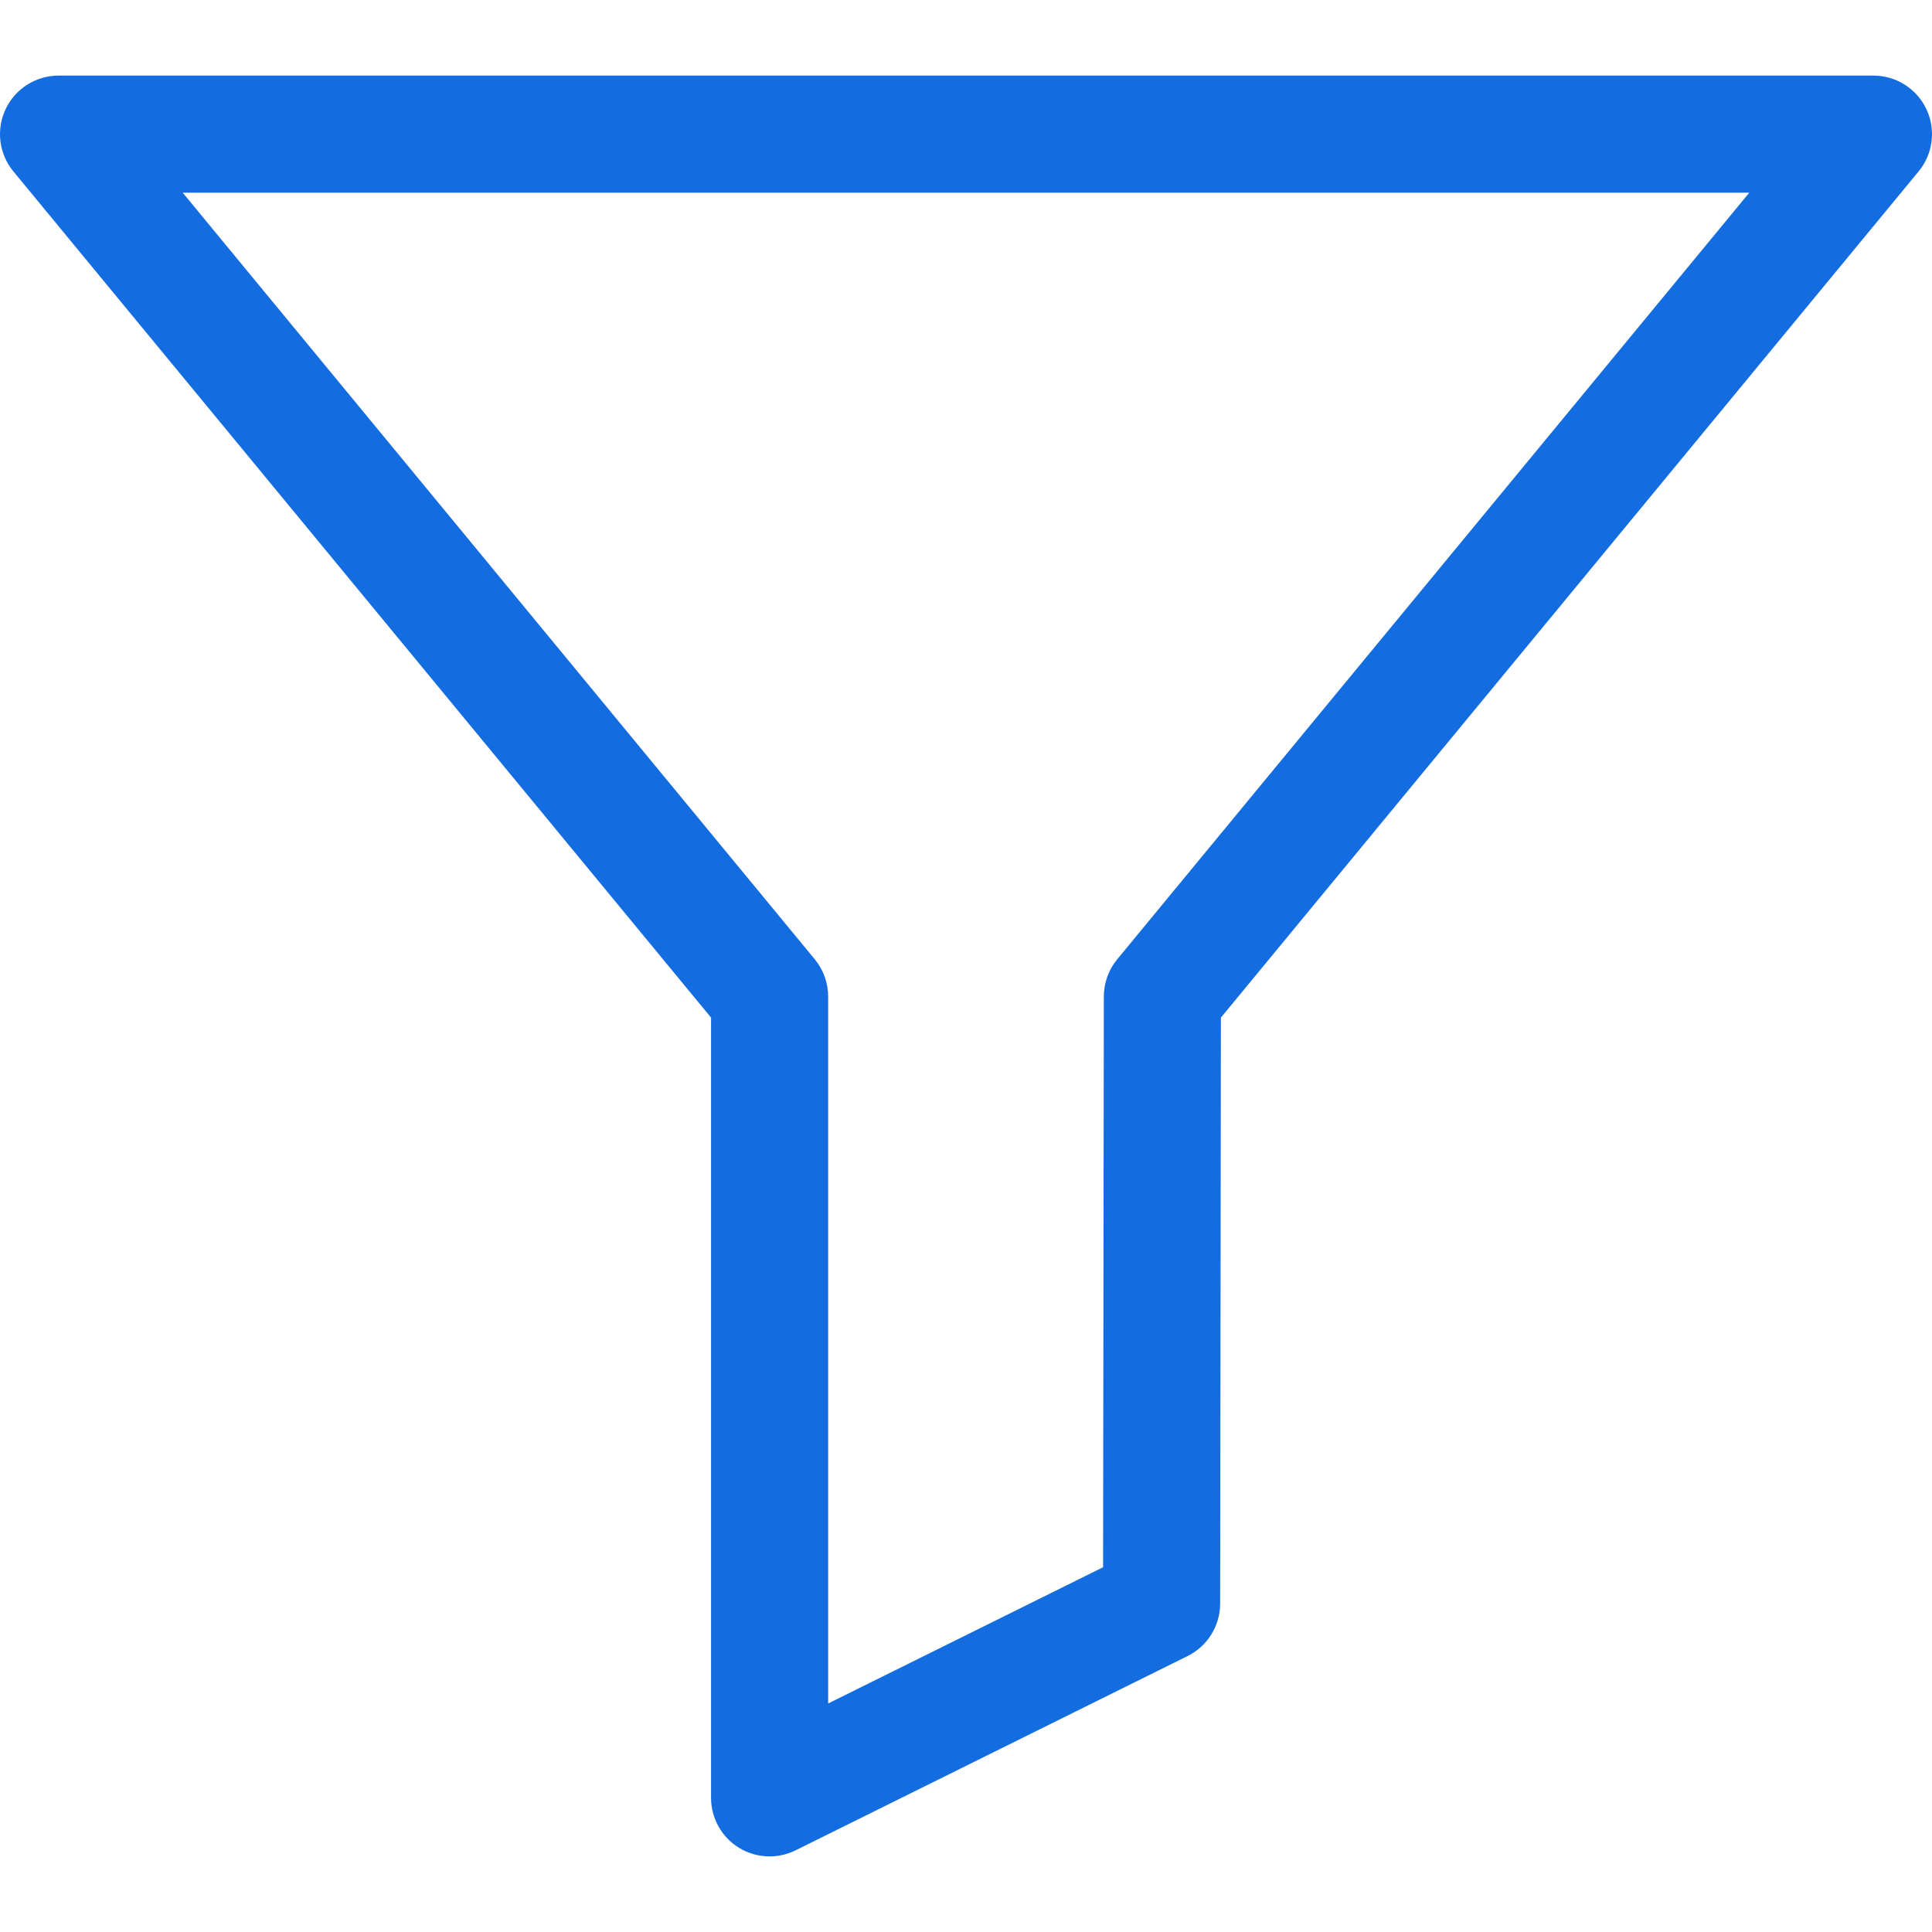
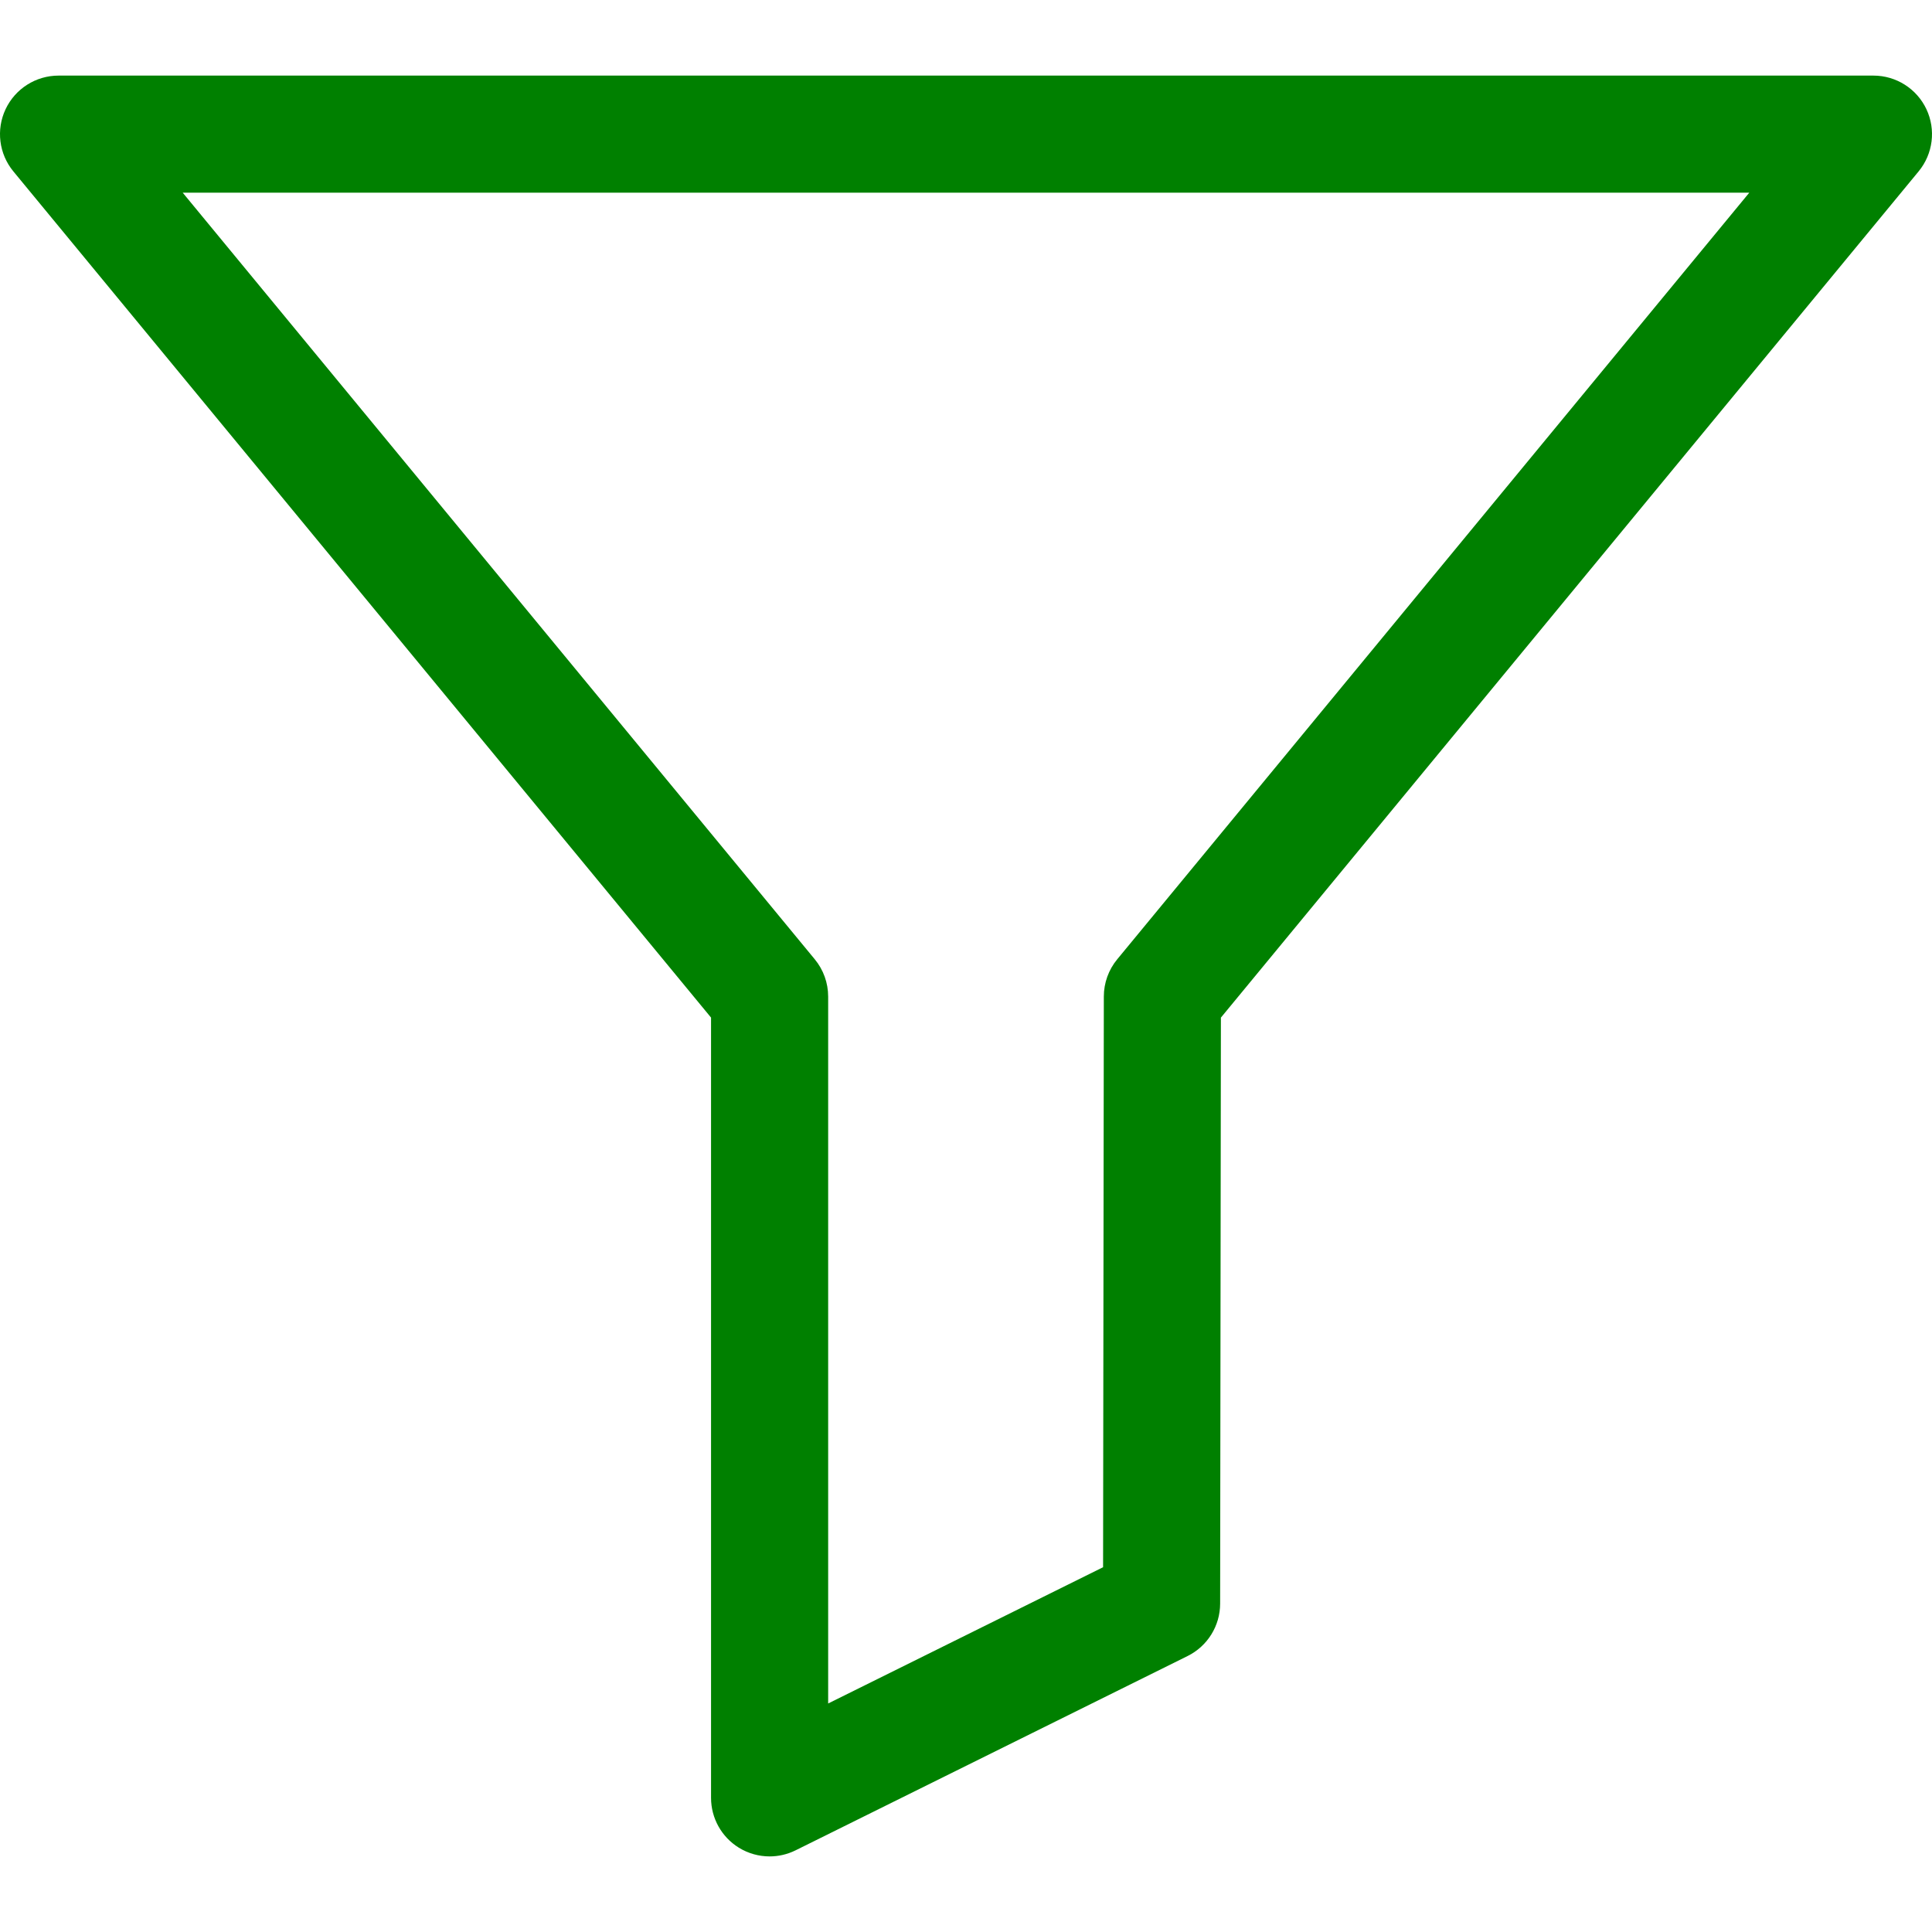
<svg xmlns="http://www.w3.org/2000/svg" version="1.1" id="Capa_1" x="0px" y="0px" viewBox="0 0 247.46 247.46" style="enable-background:new 0 0 247.46 247.46;" fill="#146de0" xml:space="preserve">
-   <path d="M246.744,13.984c-1.238-2.626-3.881-4.301-6.784-4.301H7.5c-2.903,0-5.545,1.675-6.784,4.301  c-1.238,2.626-0.85,5.73,0.997,7.97l89.361,108.384v99.94c0,2.595,1.341,5.005,3.545,6.373c1.208,0.749,2.579,1.127,3.955,1.127  c1.137,0,2.278-0.259,3.33-0.78l50.208-24.885c2.551-1.264,4.165-3.863,4.169-6.71l0.098-75.062l89.366-108.388  C247.593,19.714,247.982,16.609,246.744,13.984z M143.097,122.873c-1.105,1.34-1.711,3.023-1.713,4.761l-0.096,73.103  l-35.213,17.453v-90.546c0-1.741-0.605-3.428-1.713-4.771L23.404,24.682h200.651L143.097,122.873z" />
-   <g>
+   <defs id="defs37" />
+   <path d="M246.744,13.984c-1.238-2.626-3.881-4.301-6.784-4.301H7.5c-2.903,0-5.545,1.675-6.784,4.301  c-1.238,2.626-0.85,5.73,0.997,7.97l89.361,108.384v99.94c0,2.595,1.341,5.005,3.545,6.373c1.208,0.749,2.579,1.127,3.955,1.127  c1.137,0,2.278-0.259,3.33-0.78l50.208-24.885c2.551-1.264,4.165-3.863,4.169-6.71l0.098-75.062l89.366-108.388  C247.593,19.714,247.982,16.609,246.744,13.984z M143.097,122.873c-1.105,1.34-1.711,3.023-1.713,4.761l-0.096,73.103  l-35.213,17.453v-90.546c0-1.741-0.605-3.428-1.713-4.771L23.404,24.682h200.651L143.097,122.873z" id="path2" style="fill:#008000" />
+   <g id="g4">
</g>
-   <g>
+   <g id="g6">
</g>
-   <g>
+   <g id="g8">
</g>
-   <g>
+   <g id="g10">
</g>
-   <g>
+   <g id="g12">
</g>
-   <g>
+   <g id="g14">
</g>
-   <g>
+   <g id="g16">
</g>
-   <g>
+   <g id="g18">
</g>
-   <g>
+   <g id="g20">
</g>
-   <g>
+   <g id="g22">
</g>
-   <g>
+   <g id="g24">
</g>
-   <g>
+   <g id="g26">
</g>
-   <g>
+   <g id="g28">
</g>
-   <g>
+   <g id="g30">
</g>
-   <g>
+   <g id="g32">
</g>
</svg>
